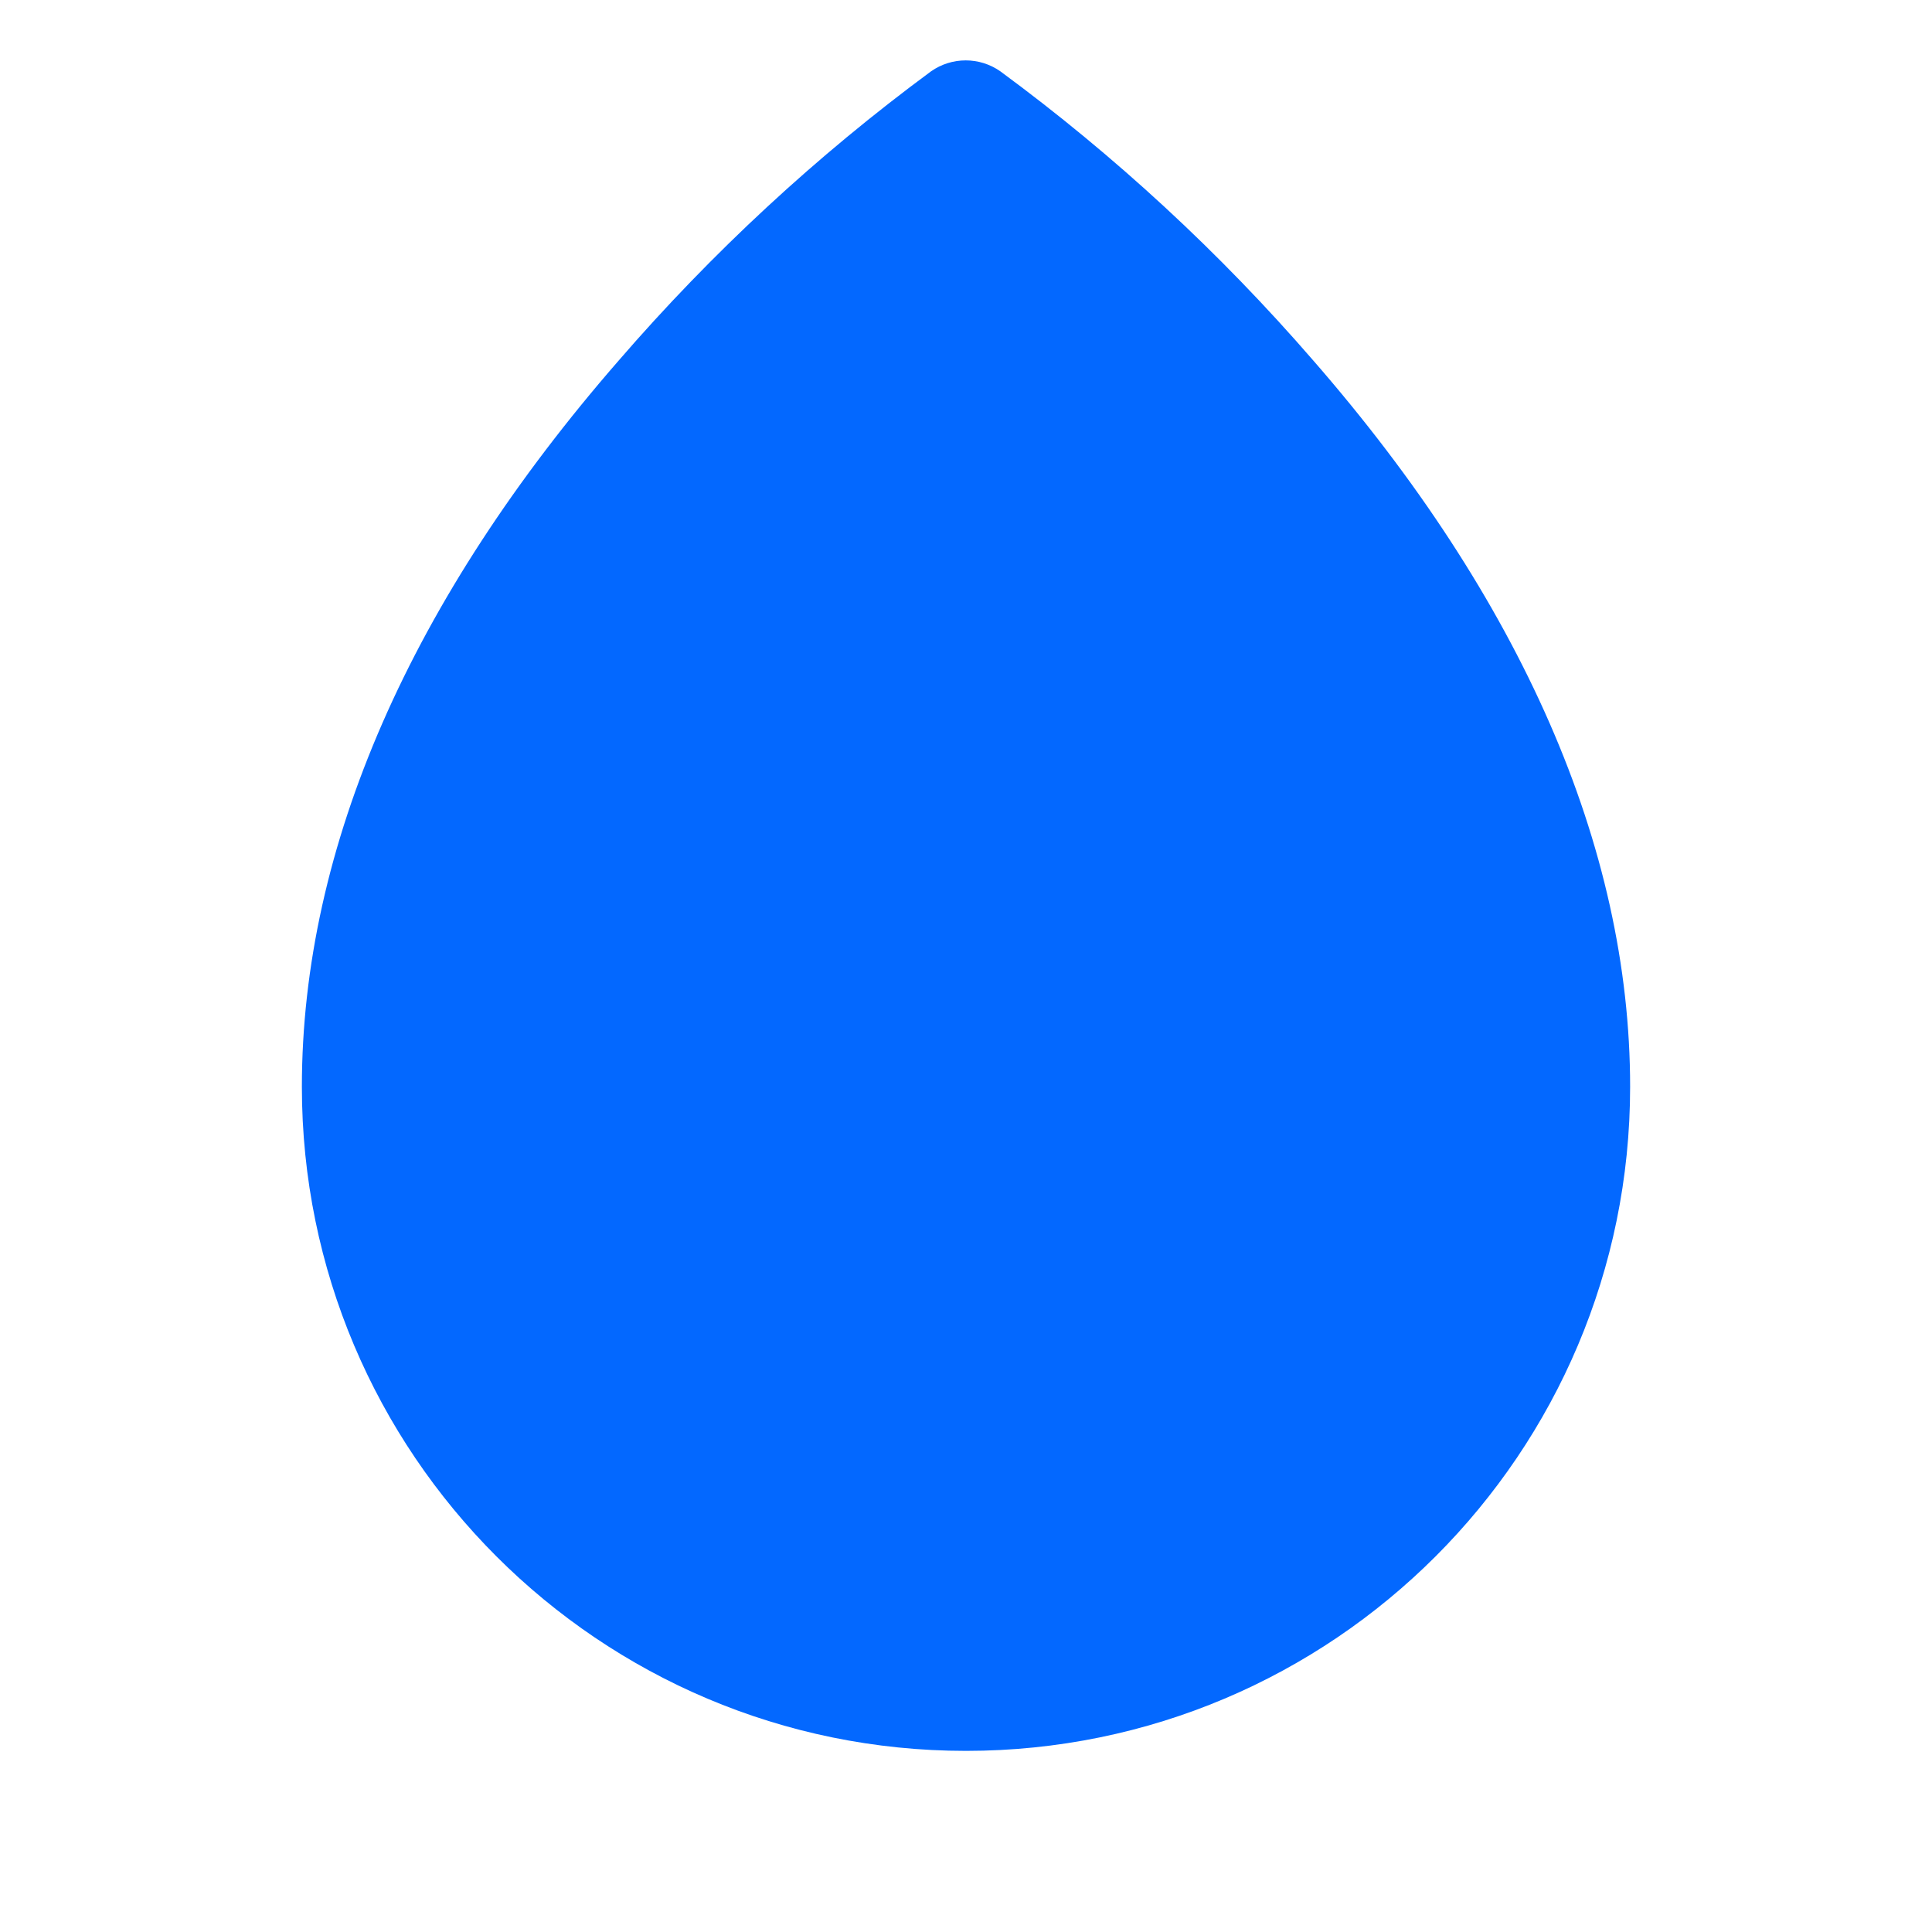
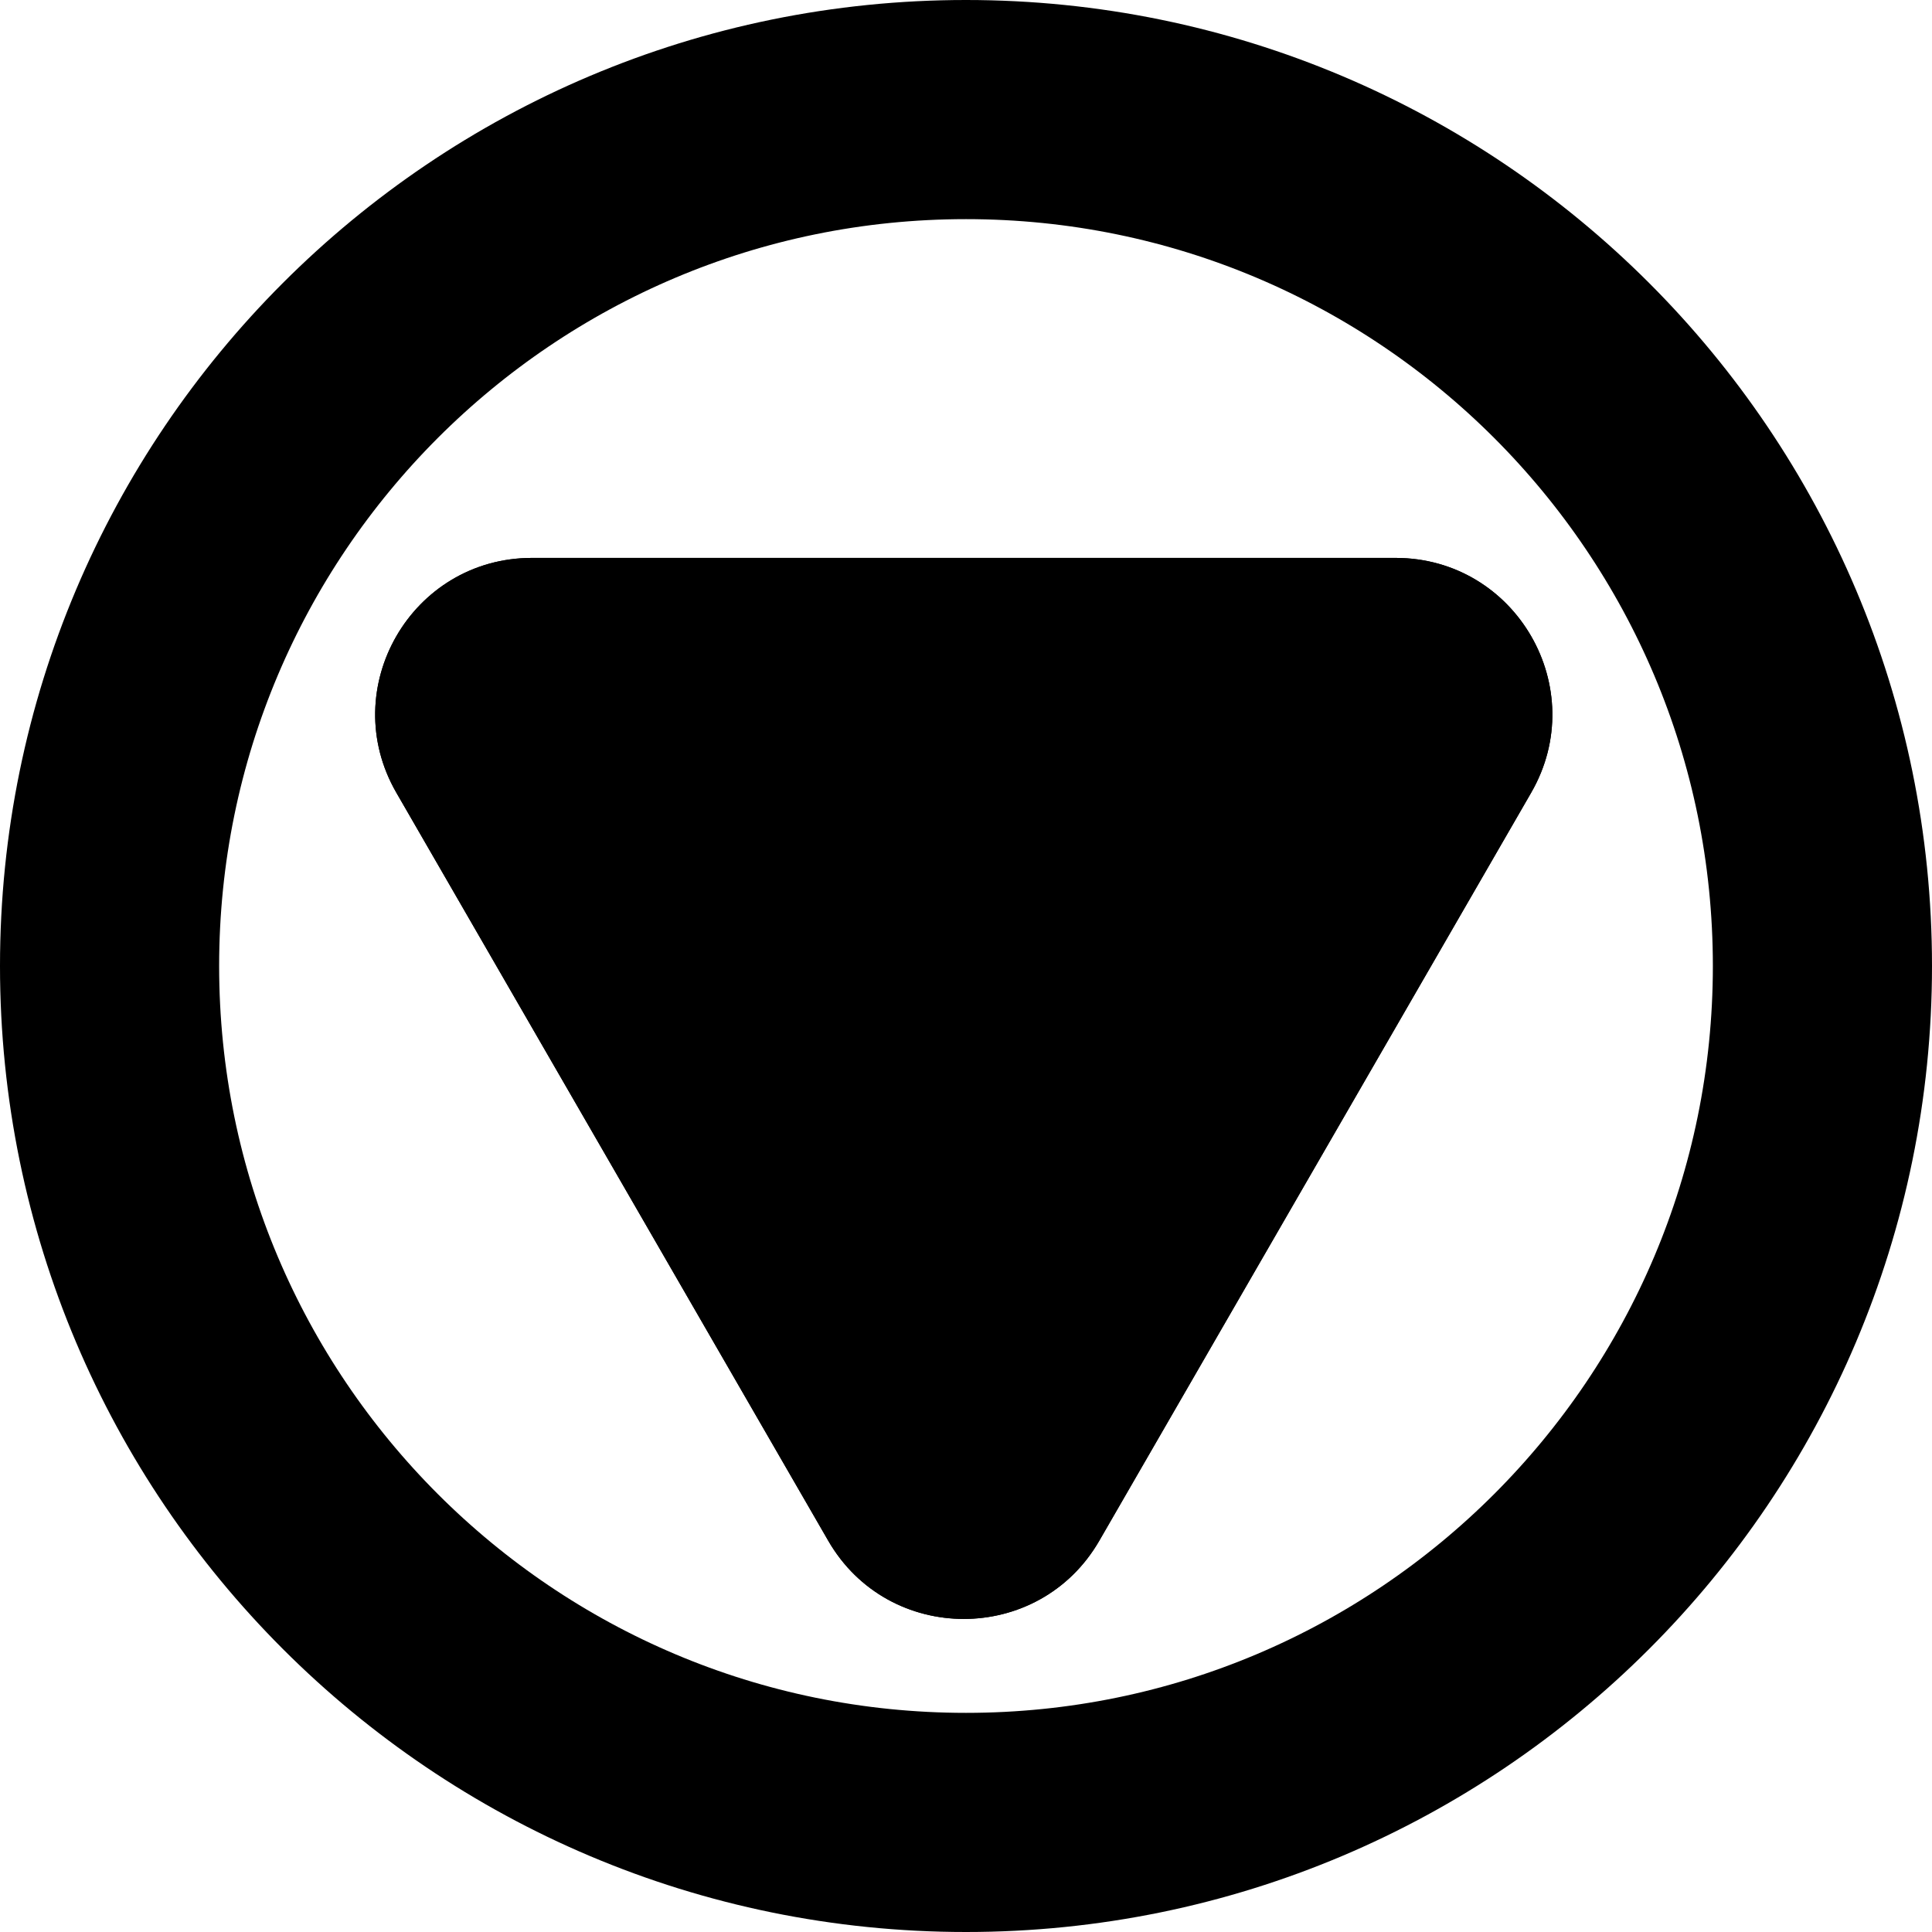
- <svg xmlns="http://www.w3.org/2000/svg" viewBox="0 0 256 256" width="32" height="32">
-   <rect width="256" height="256" fill="none" />
-   <path d="M174,47.75a254.19,254.19,0,0,0-41.45-38.3,8,8,0,0,0-9.18,0A254.19,254.19,0,0,0,82,47.75C54.51,79.3,40,112.17,40,144a88,88,0,0,0,176,0C216,112.17,201.49,79.3,174,47.75Z" fill="rgb(3, 104, 255)" />
+ <svg xmlns="http://www.w3.org/2000/svg" viewBox="0 0 432 432" fill="none">
+   <circle cx="216" cy="216" r="191.5" fill="none" stroke="#000000" stroke-width="49" />
+   <path d="M245.811 344.5C232.339 367.833 198.661 367.833 185.189 344.5L88.627 177.25C75.156 153.917 91.995 124.75 118.938 124.75L312.062 124.75C339.005 124.75 355.844 153.917 342.373 177.25L245.811 344.5Z" fill="#000000" />
+   <path fill="none" d="M245.378 344.25C232.099 367.25 198.901 367.25 185.622 344.25L89.061 177C75.781 154 92.38 125.25 118.938 125.25L312.062 125.25C338.62 125.25 355.219 154 341.939 177L245.378 344.25Z" stroke="#000000" />
</svg>
